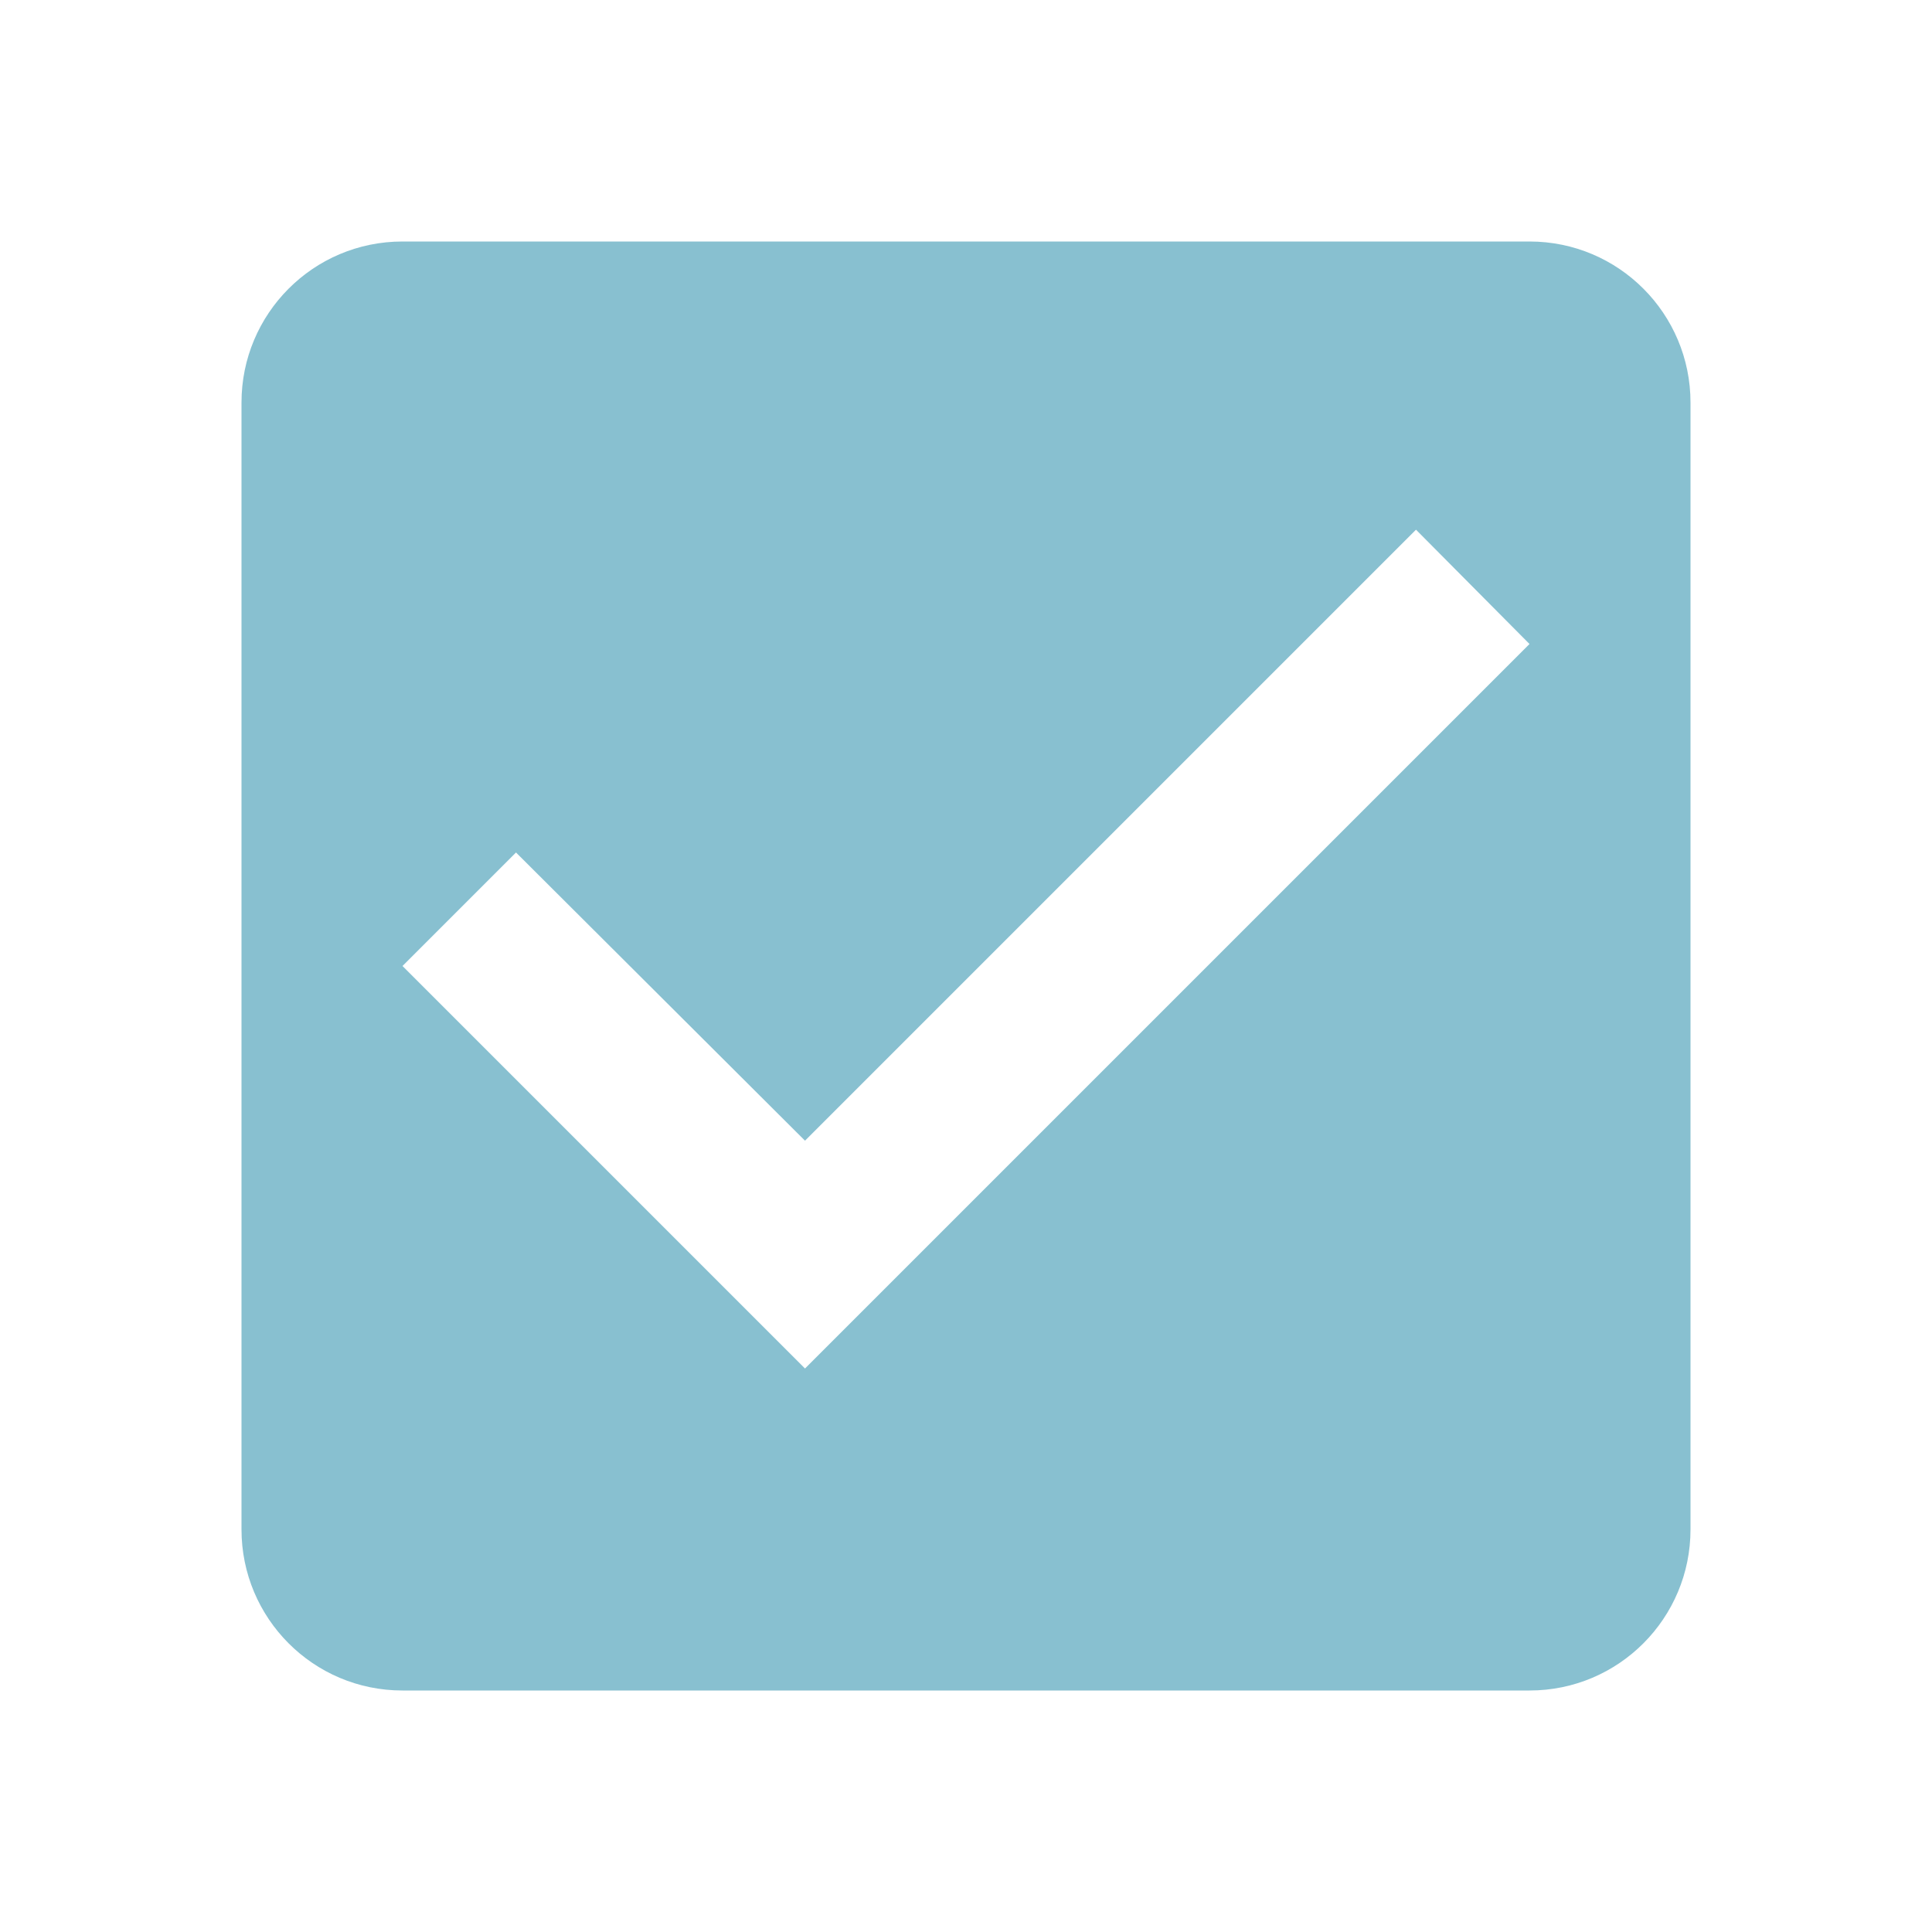
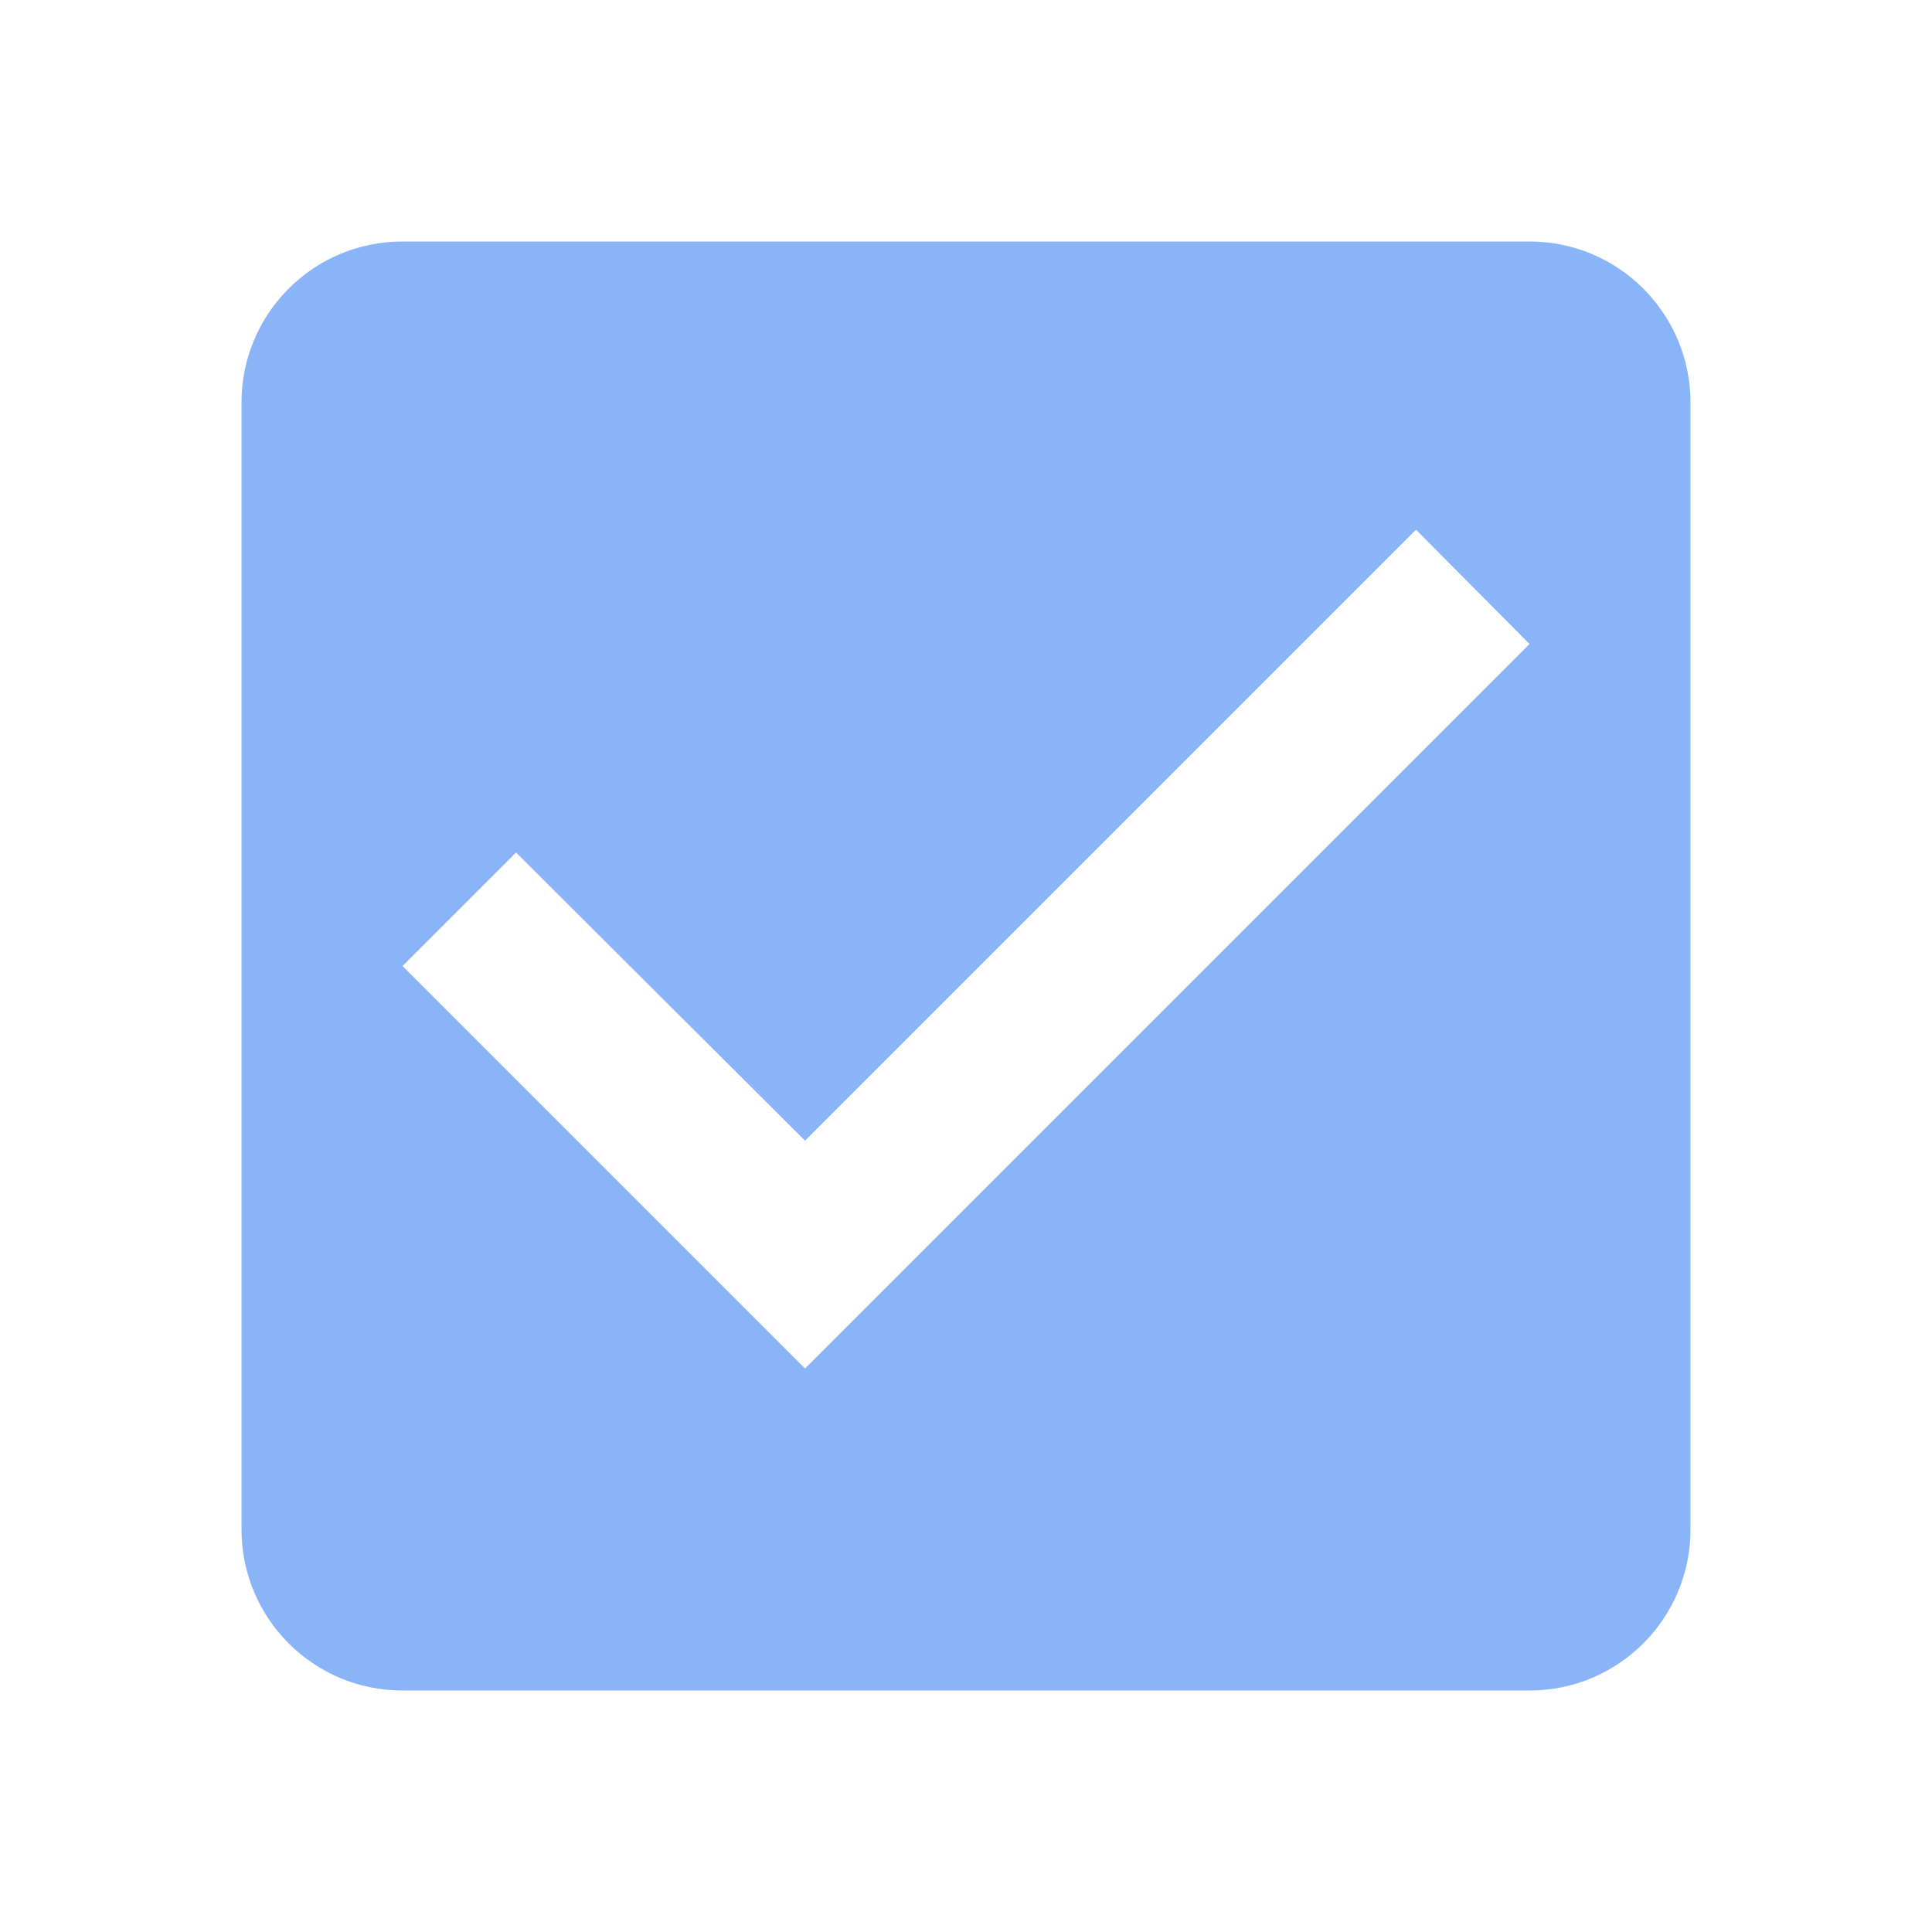
<svg xmlns="http://www.w3.org/2000/svg" width="24" height="24" viewBox="0 0 24 24">
-   <path d="M19 3H5c-1.11 0-2 .9-2 2v14c0 1.1.89 2 2 2h14c1.11 0 2-.9 2-2V5c0-1.1-.89-2-2-2zm-9 14l-5-5 1.41-1.41L10 14.17l7.59-7.59L19 8l-9 9z" fill="#88c0d0" />
+   <path d="M19 3H5c-1.11 0-2 .9-2 2v14c0 1.1.89 2 2 2h14c1.11 0 2-.9 2-2V5c0-1.1-.89-2-2-2zm-9 14l-5-5 1.41-1.41L10 14.17l7.59-7.59L19 8l-9 9z" fill="#8AB4F8" />
</svg>
